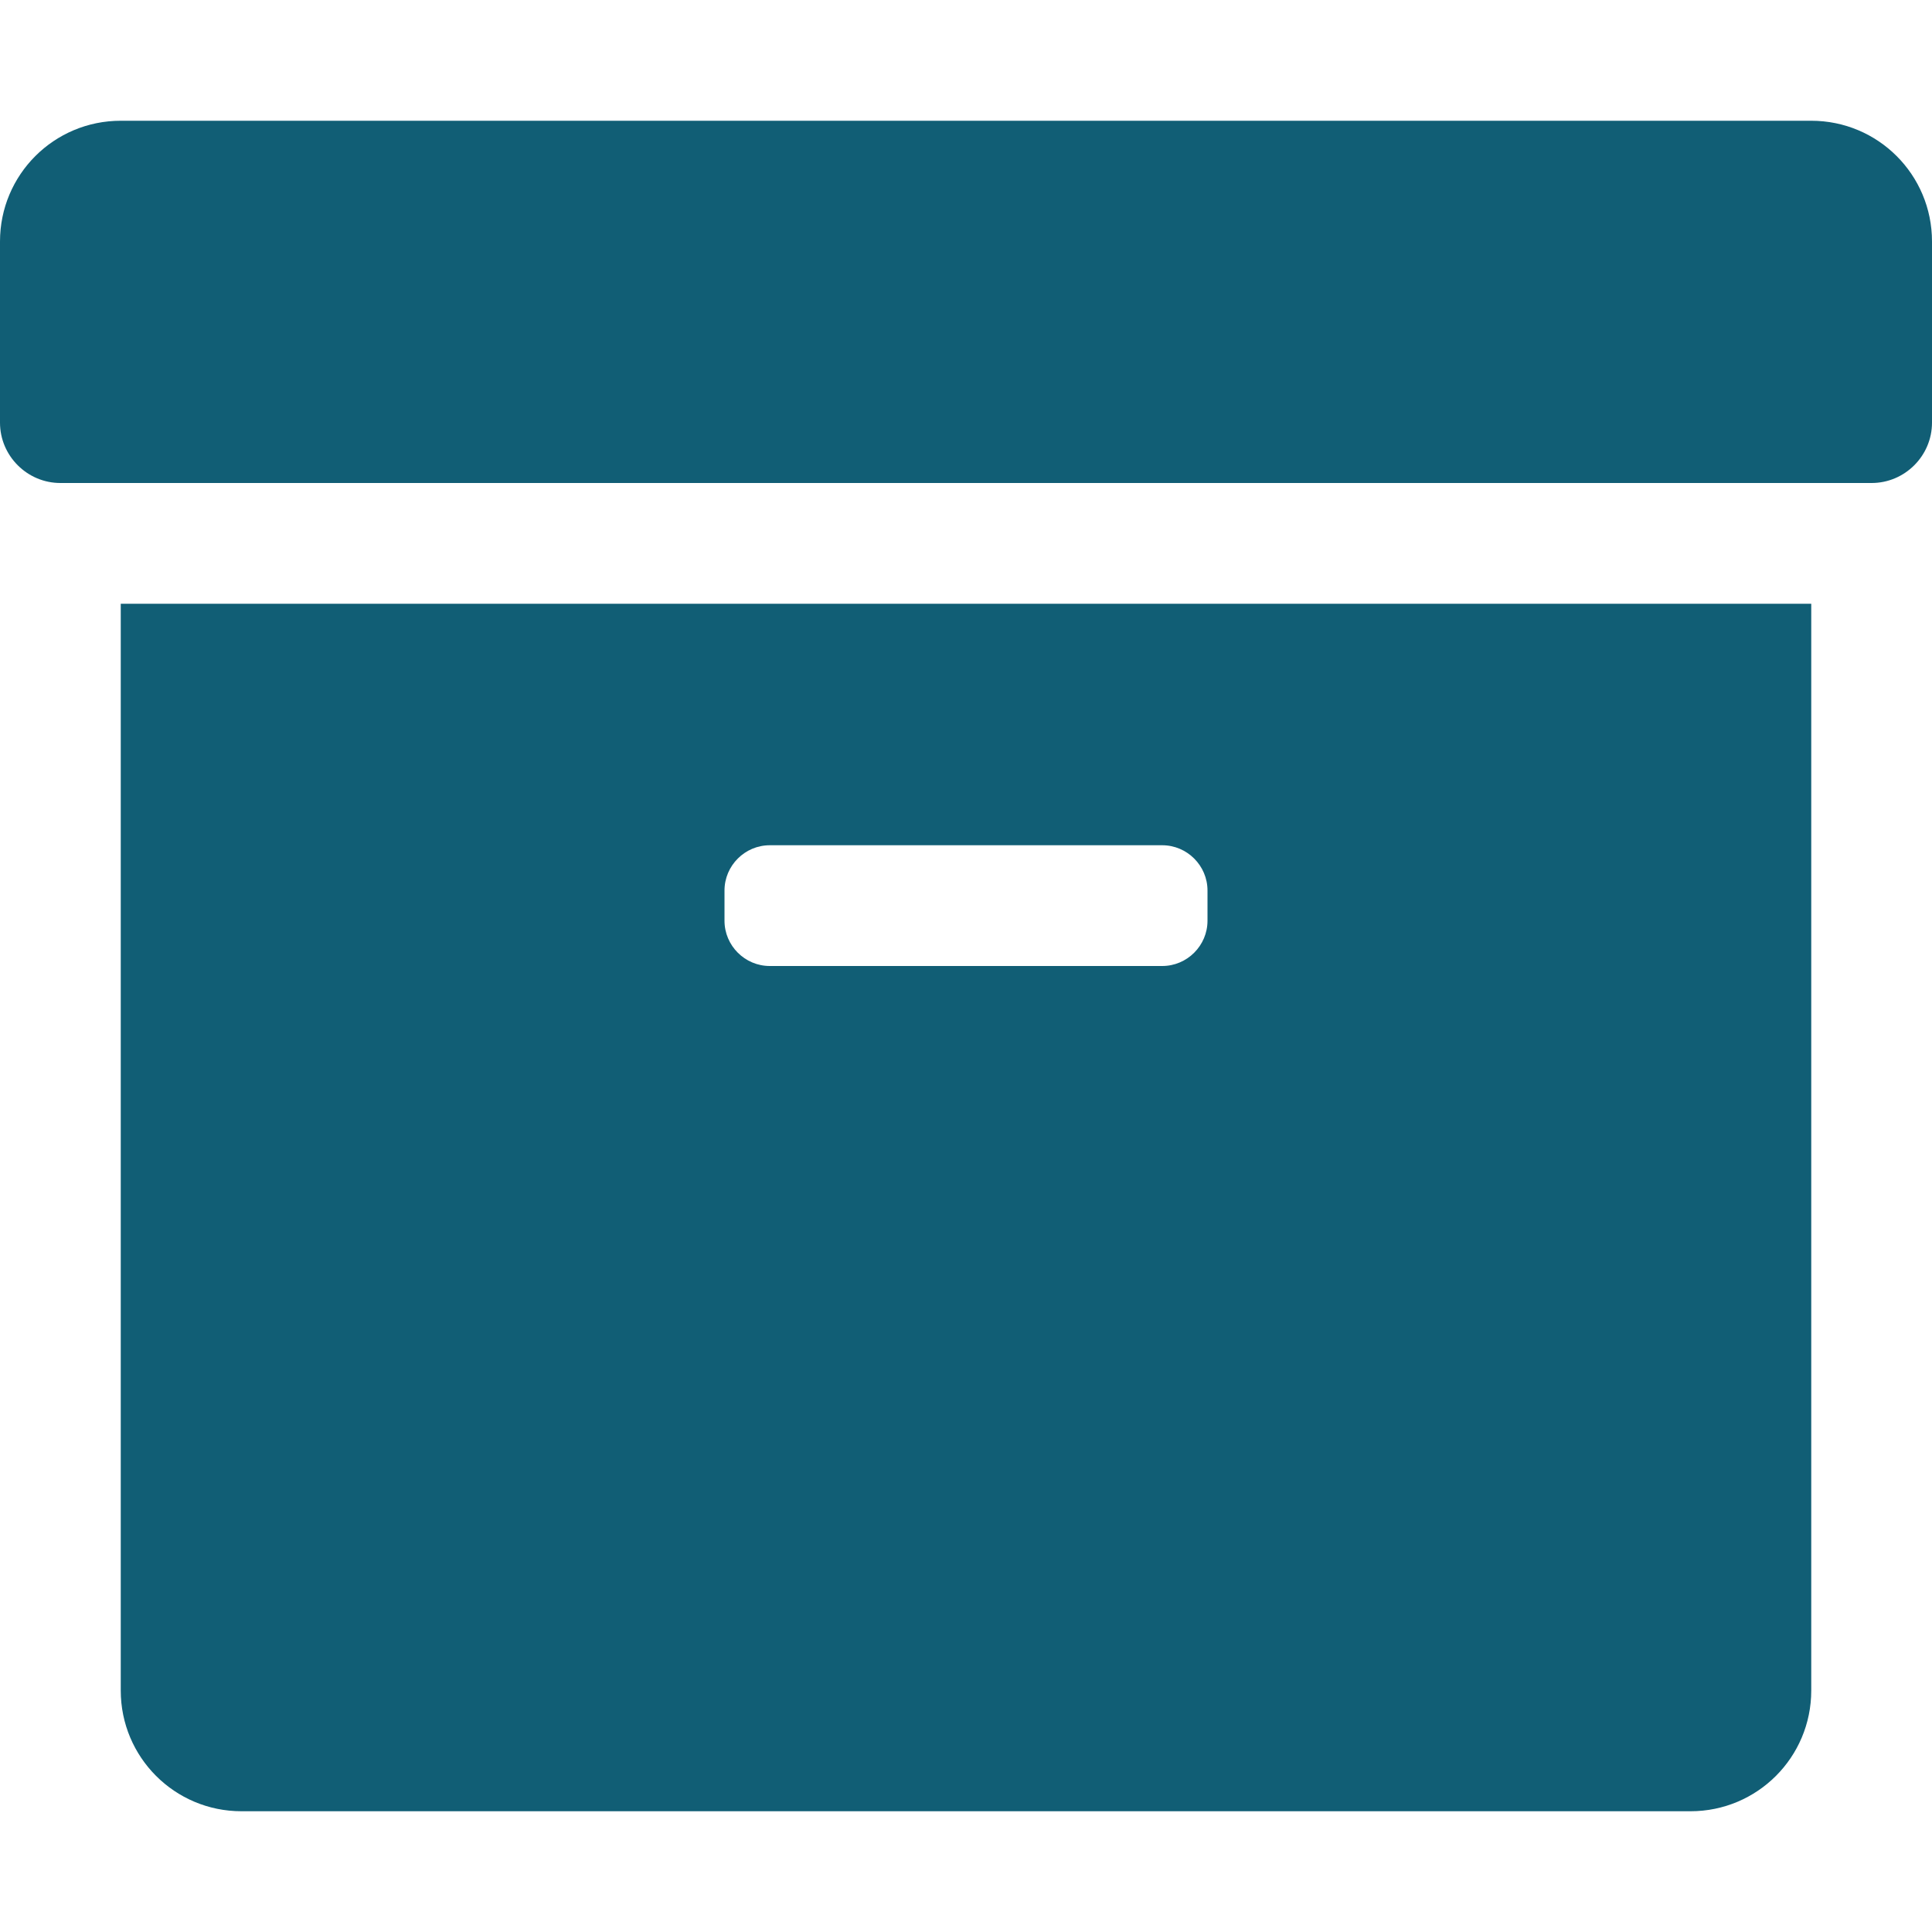
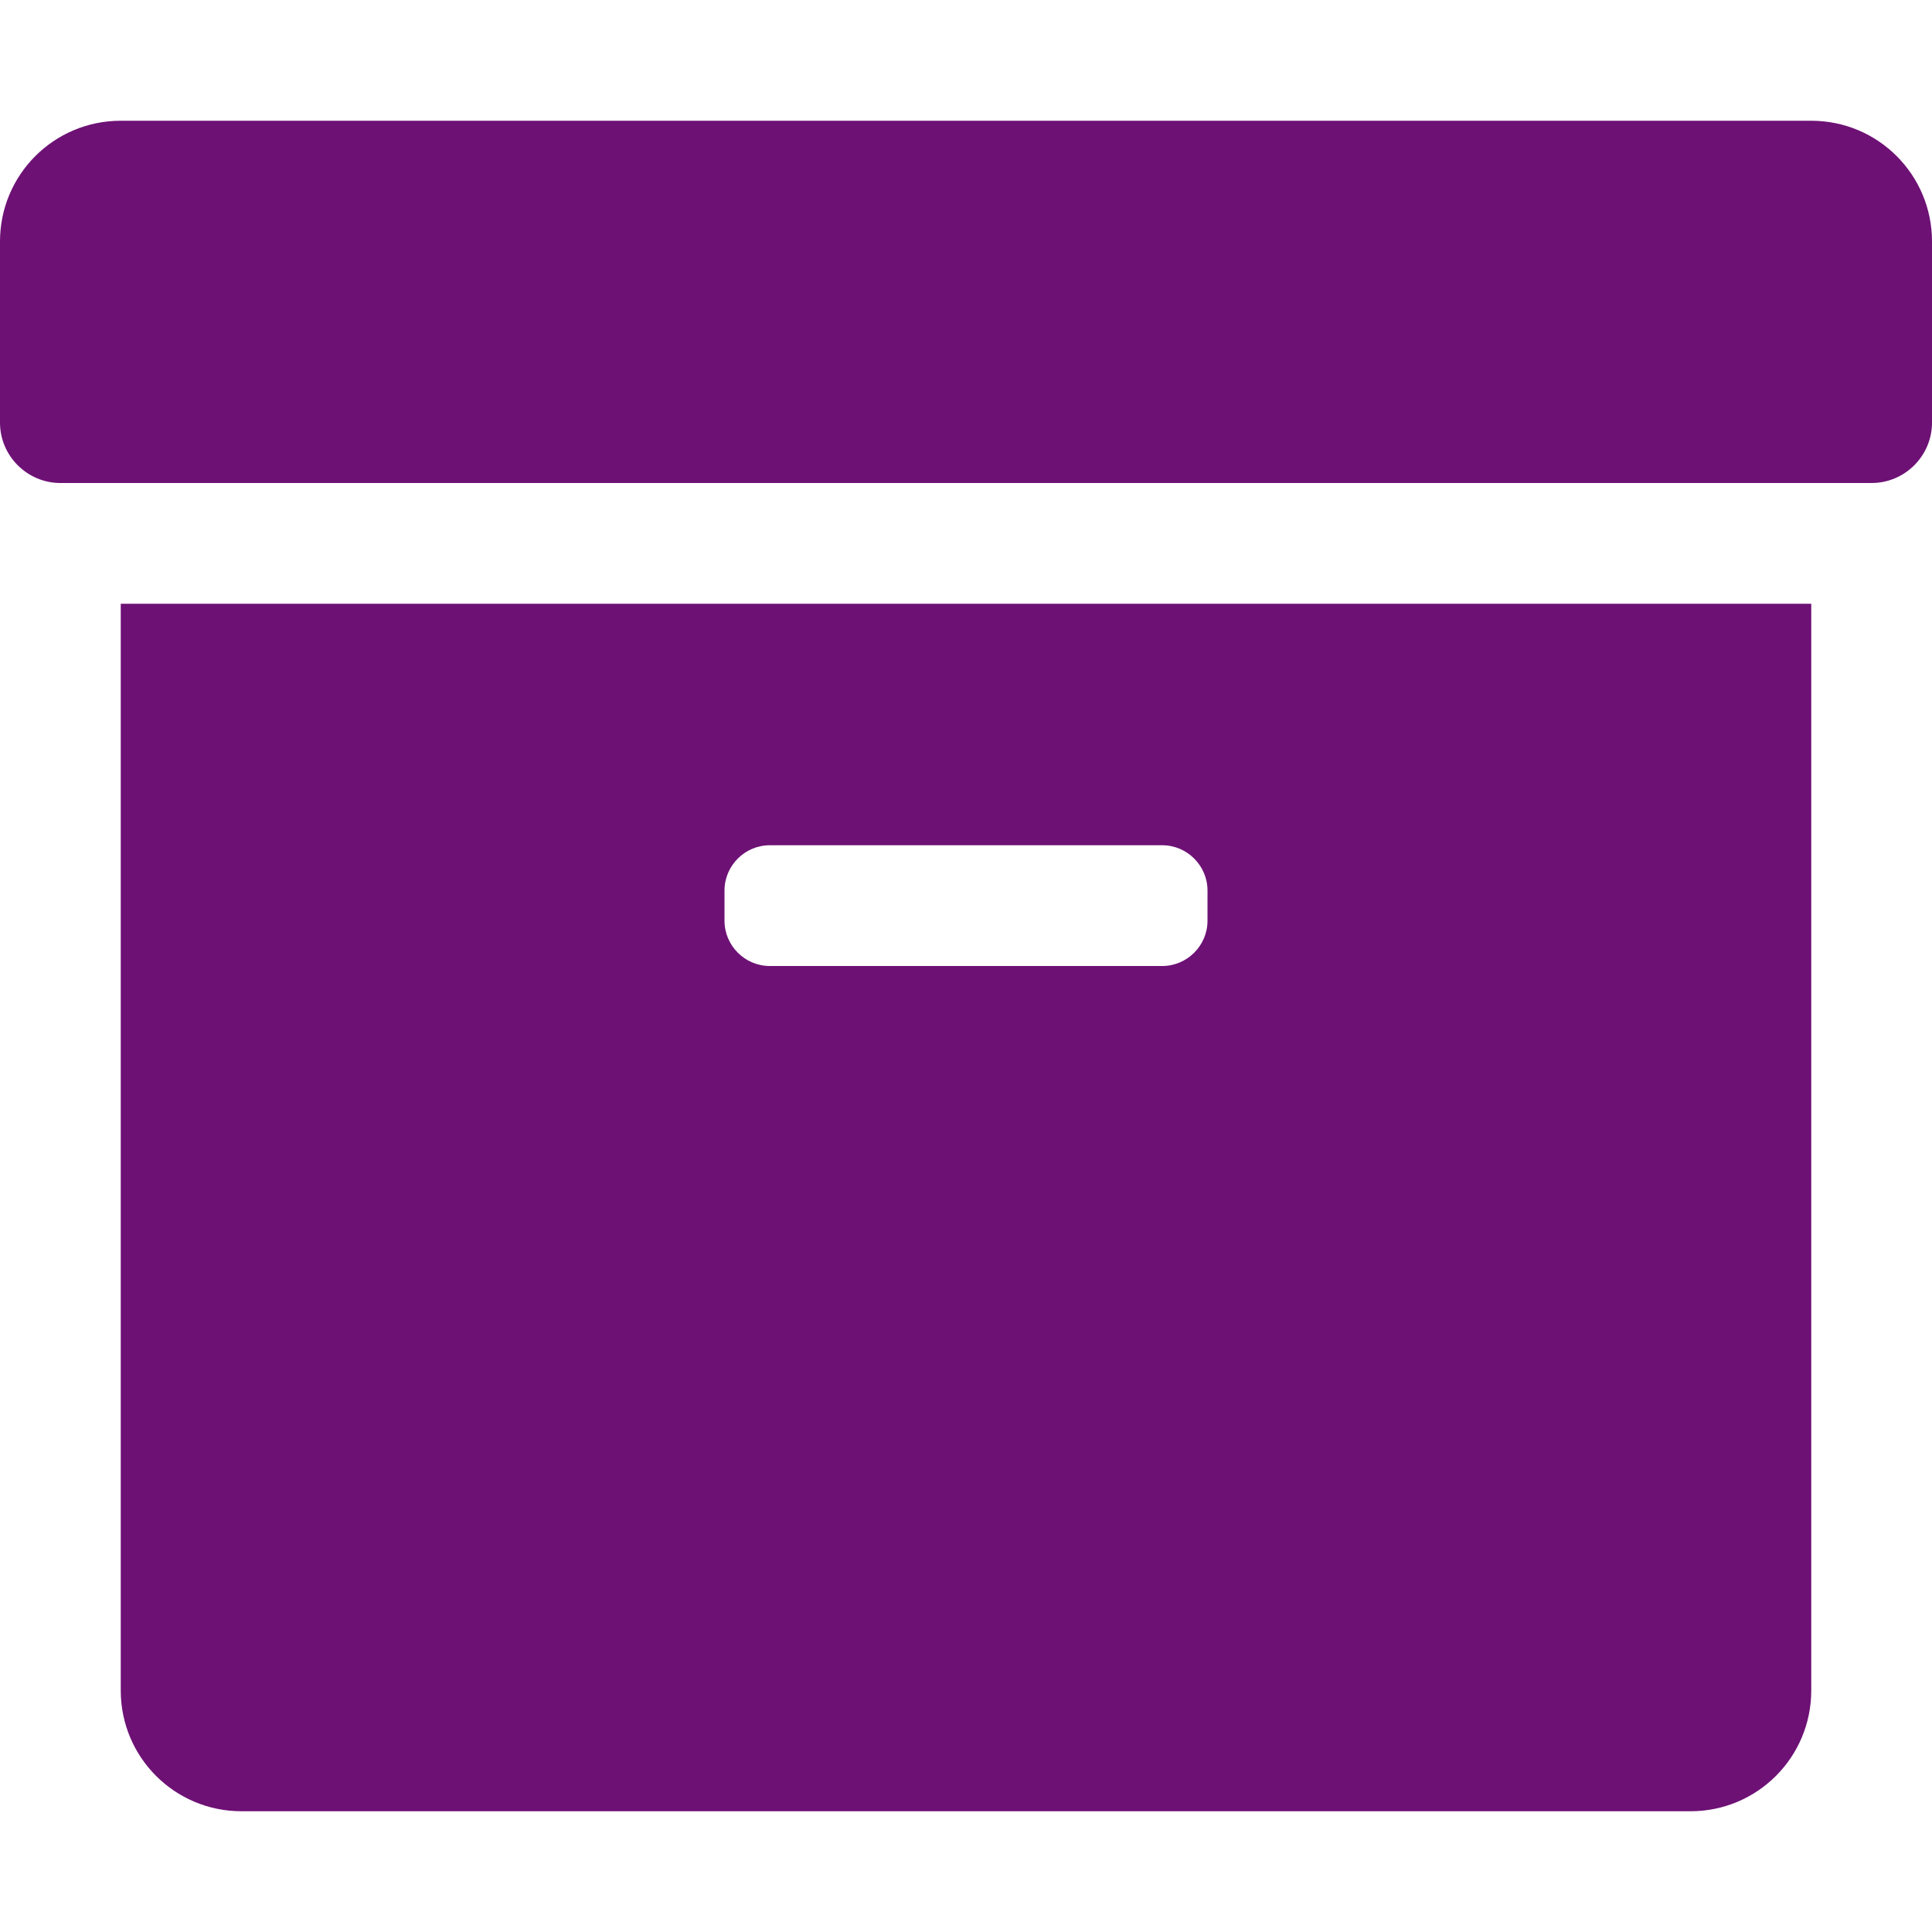
<svg xmlns="http://www.w3.org/2000/svg" aria-hidden="true" focusable="false" data-prefix="fas" data-icon="archive" class="svg-inline--fa fa-archive fa-w-16 " role="img" viewBox="0 0 512 512">
-   <path fill="#115e75" d="M32 448c0 17.7 14.3 32 32 32h384c17.7 0 32-14.3 32-32V160H32v288zm160-212c0-6.6 5.4-12 12-12h104c6.6 0 12 5.4 12 12v8c0 6.6-5.4 12-12 12H204c-6.6 0-12-5.4-12-12v-8zM480 32H32C14.3 32 0 46.3 0 64v48c0 8.8 7.2 16 16 16h480c8.8 0 16-7.2 16-16V64c0-17.7-14.3-32-32-32z" />
+   <path fill="#6D1175" d="M32 448c0 17.7 14.3 32 32 32h384c17.7 0 32-14.3 32-32V160H32v288zm160-212c0-6.6 5.4-12 12-12h104c6.6 0 12 5.4 12 12v8c0 6.6-5.4 12-12 12H204c-6.6 0-12-5.4-12-12v-8zM480 32H32C14.3 32 0 46.3 0 64v48c0 8.8 7.2 16 16 16h480c8.8 0 16-7.2 16-16V64c0-17.7-14.3-32-32-32z" />
</svg>
